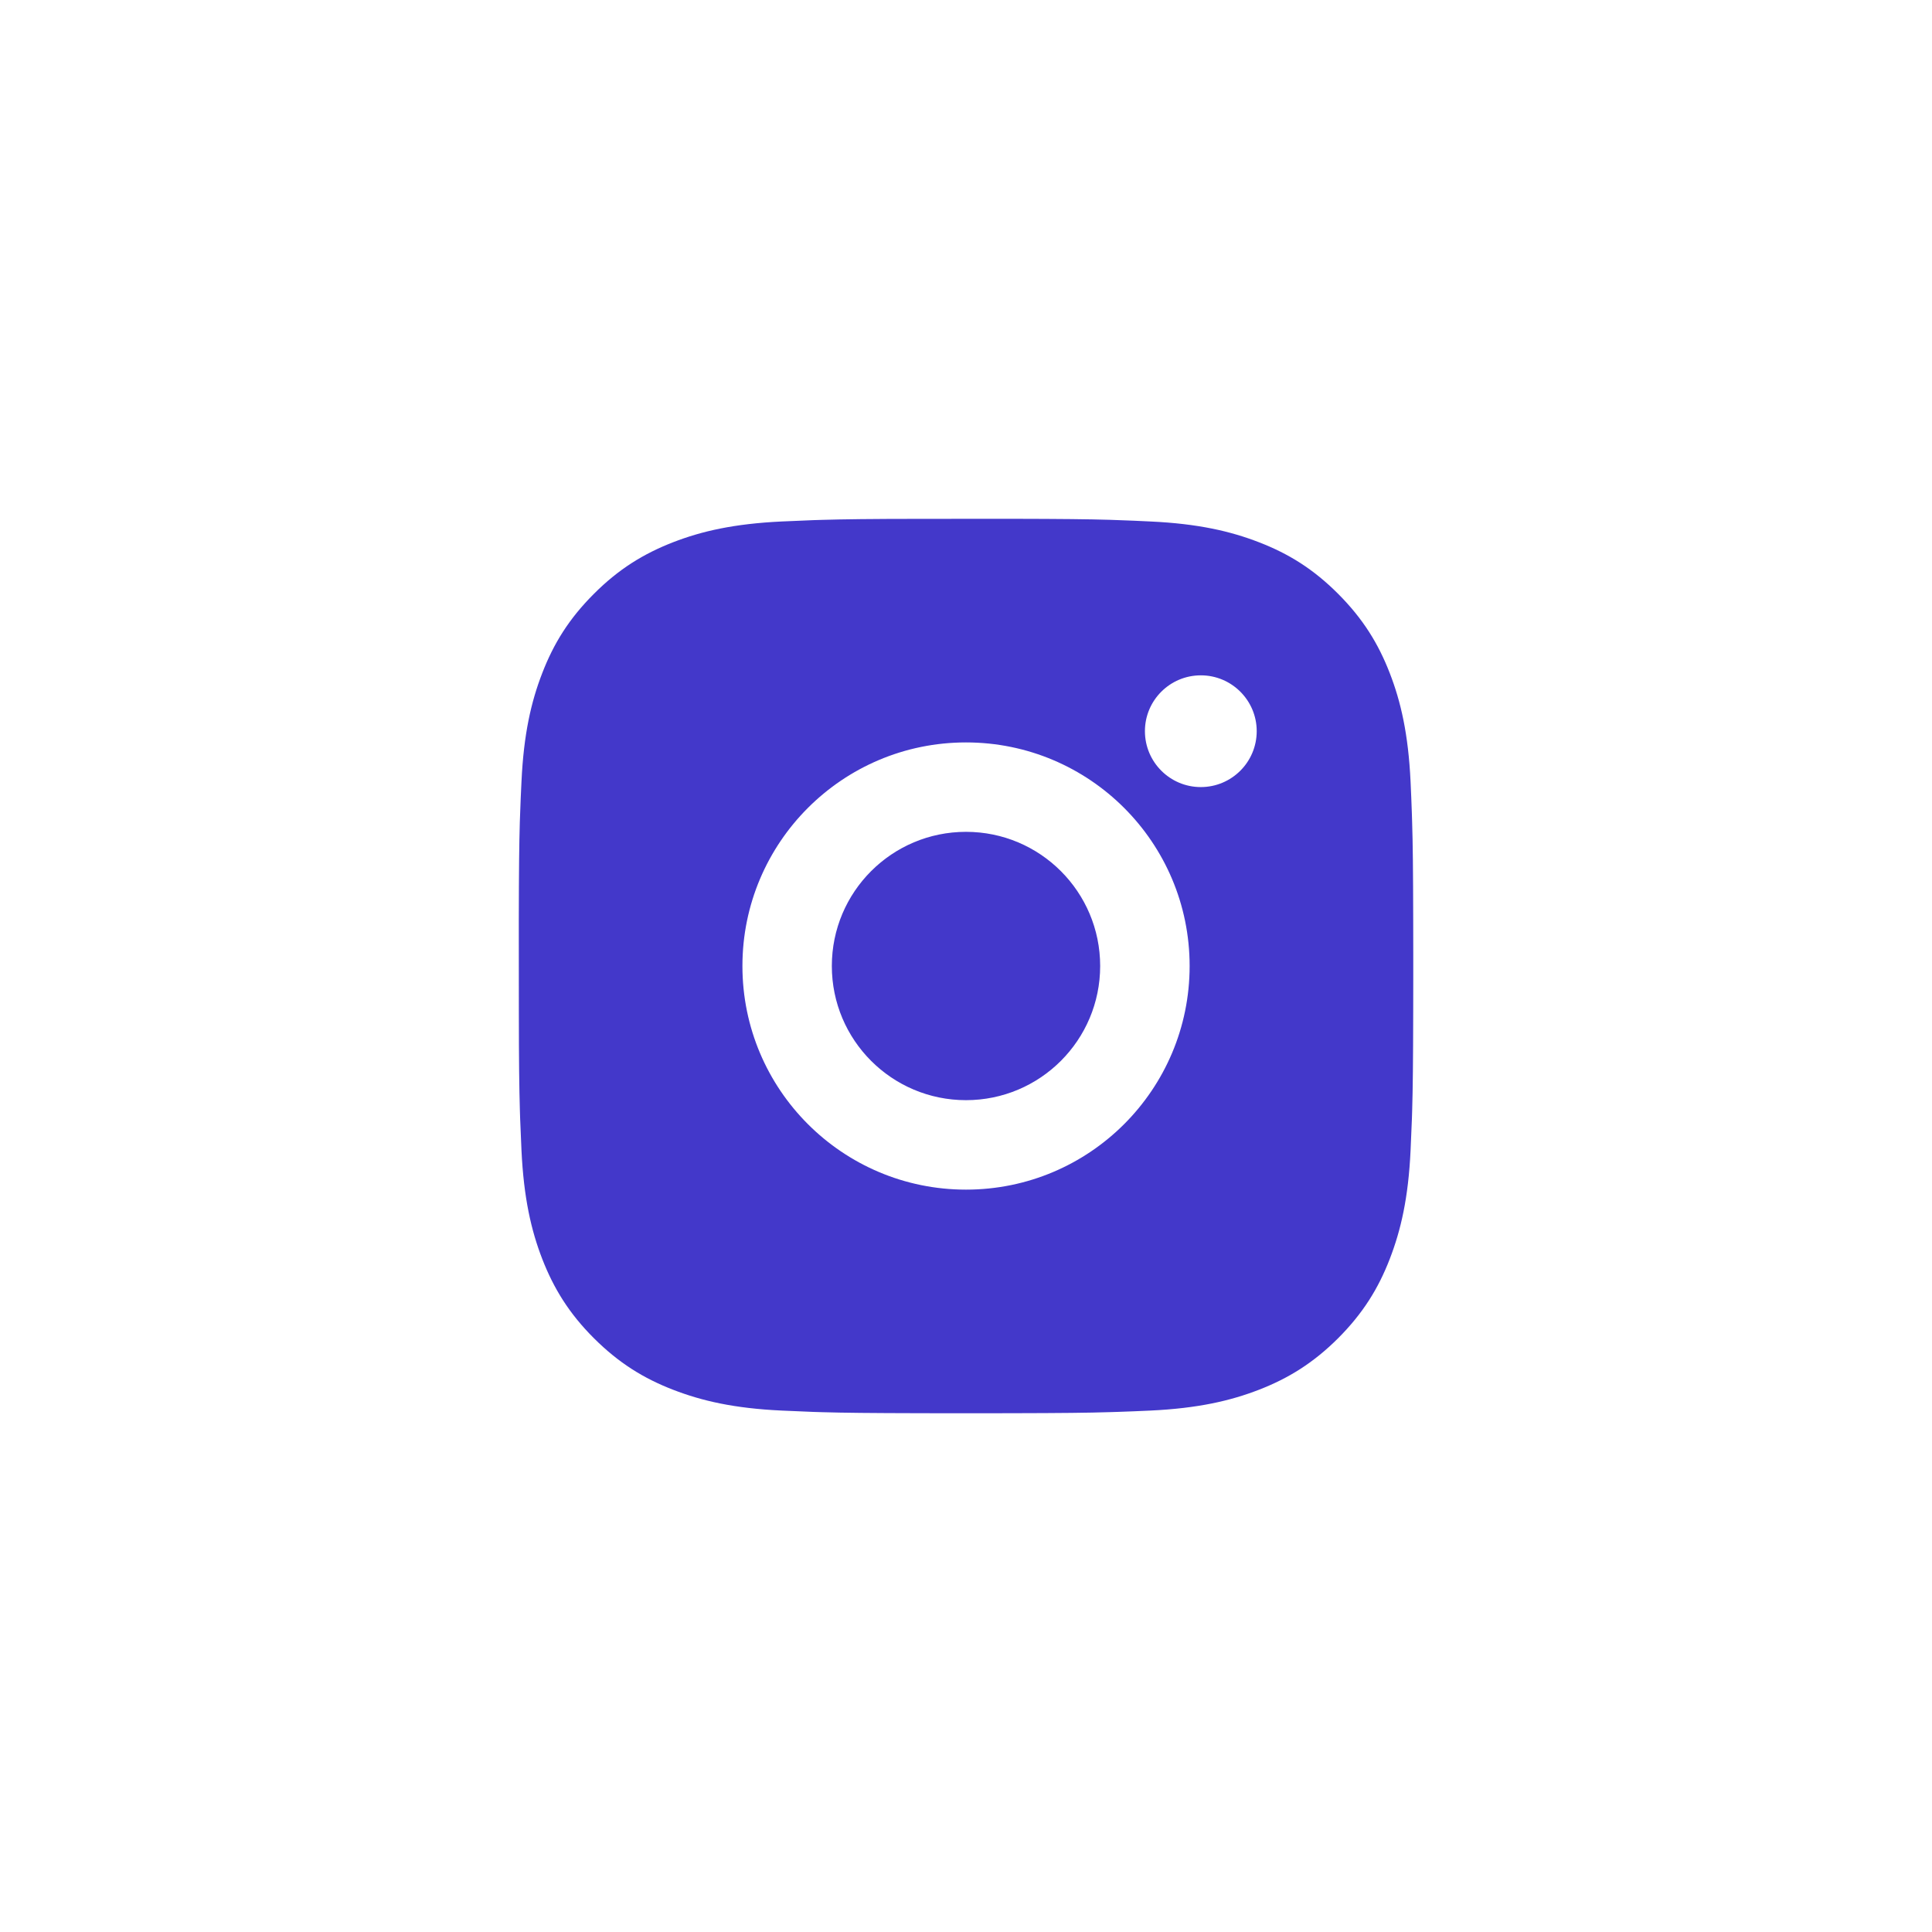
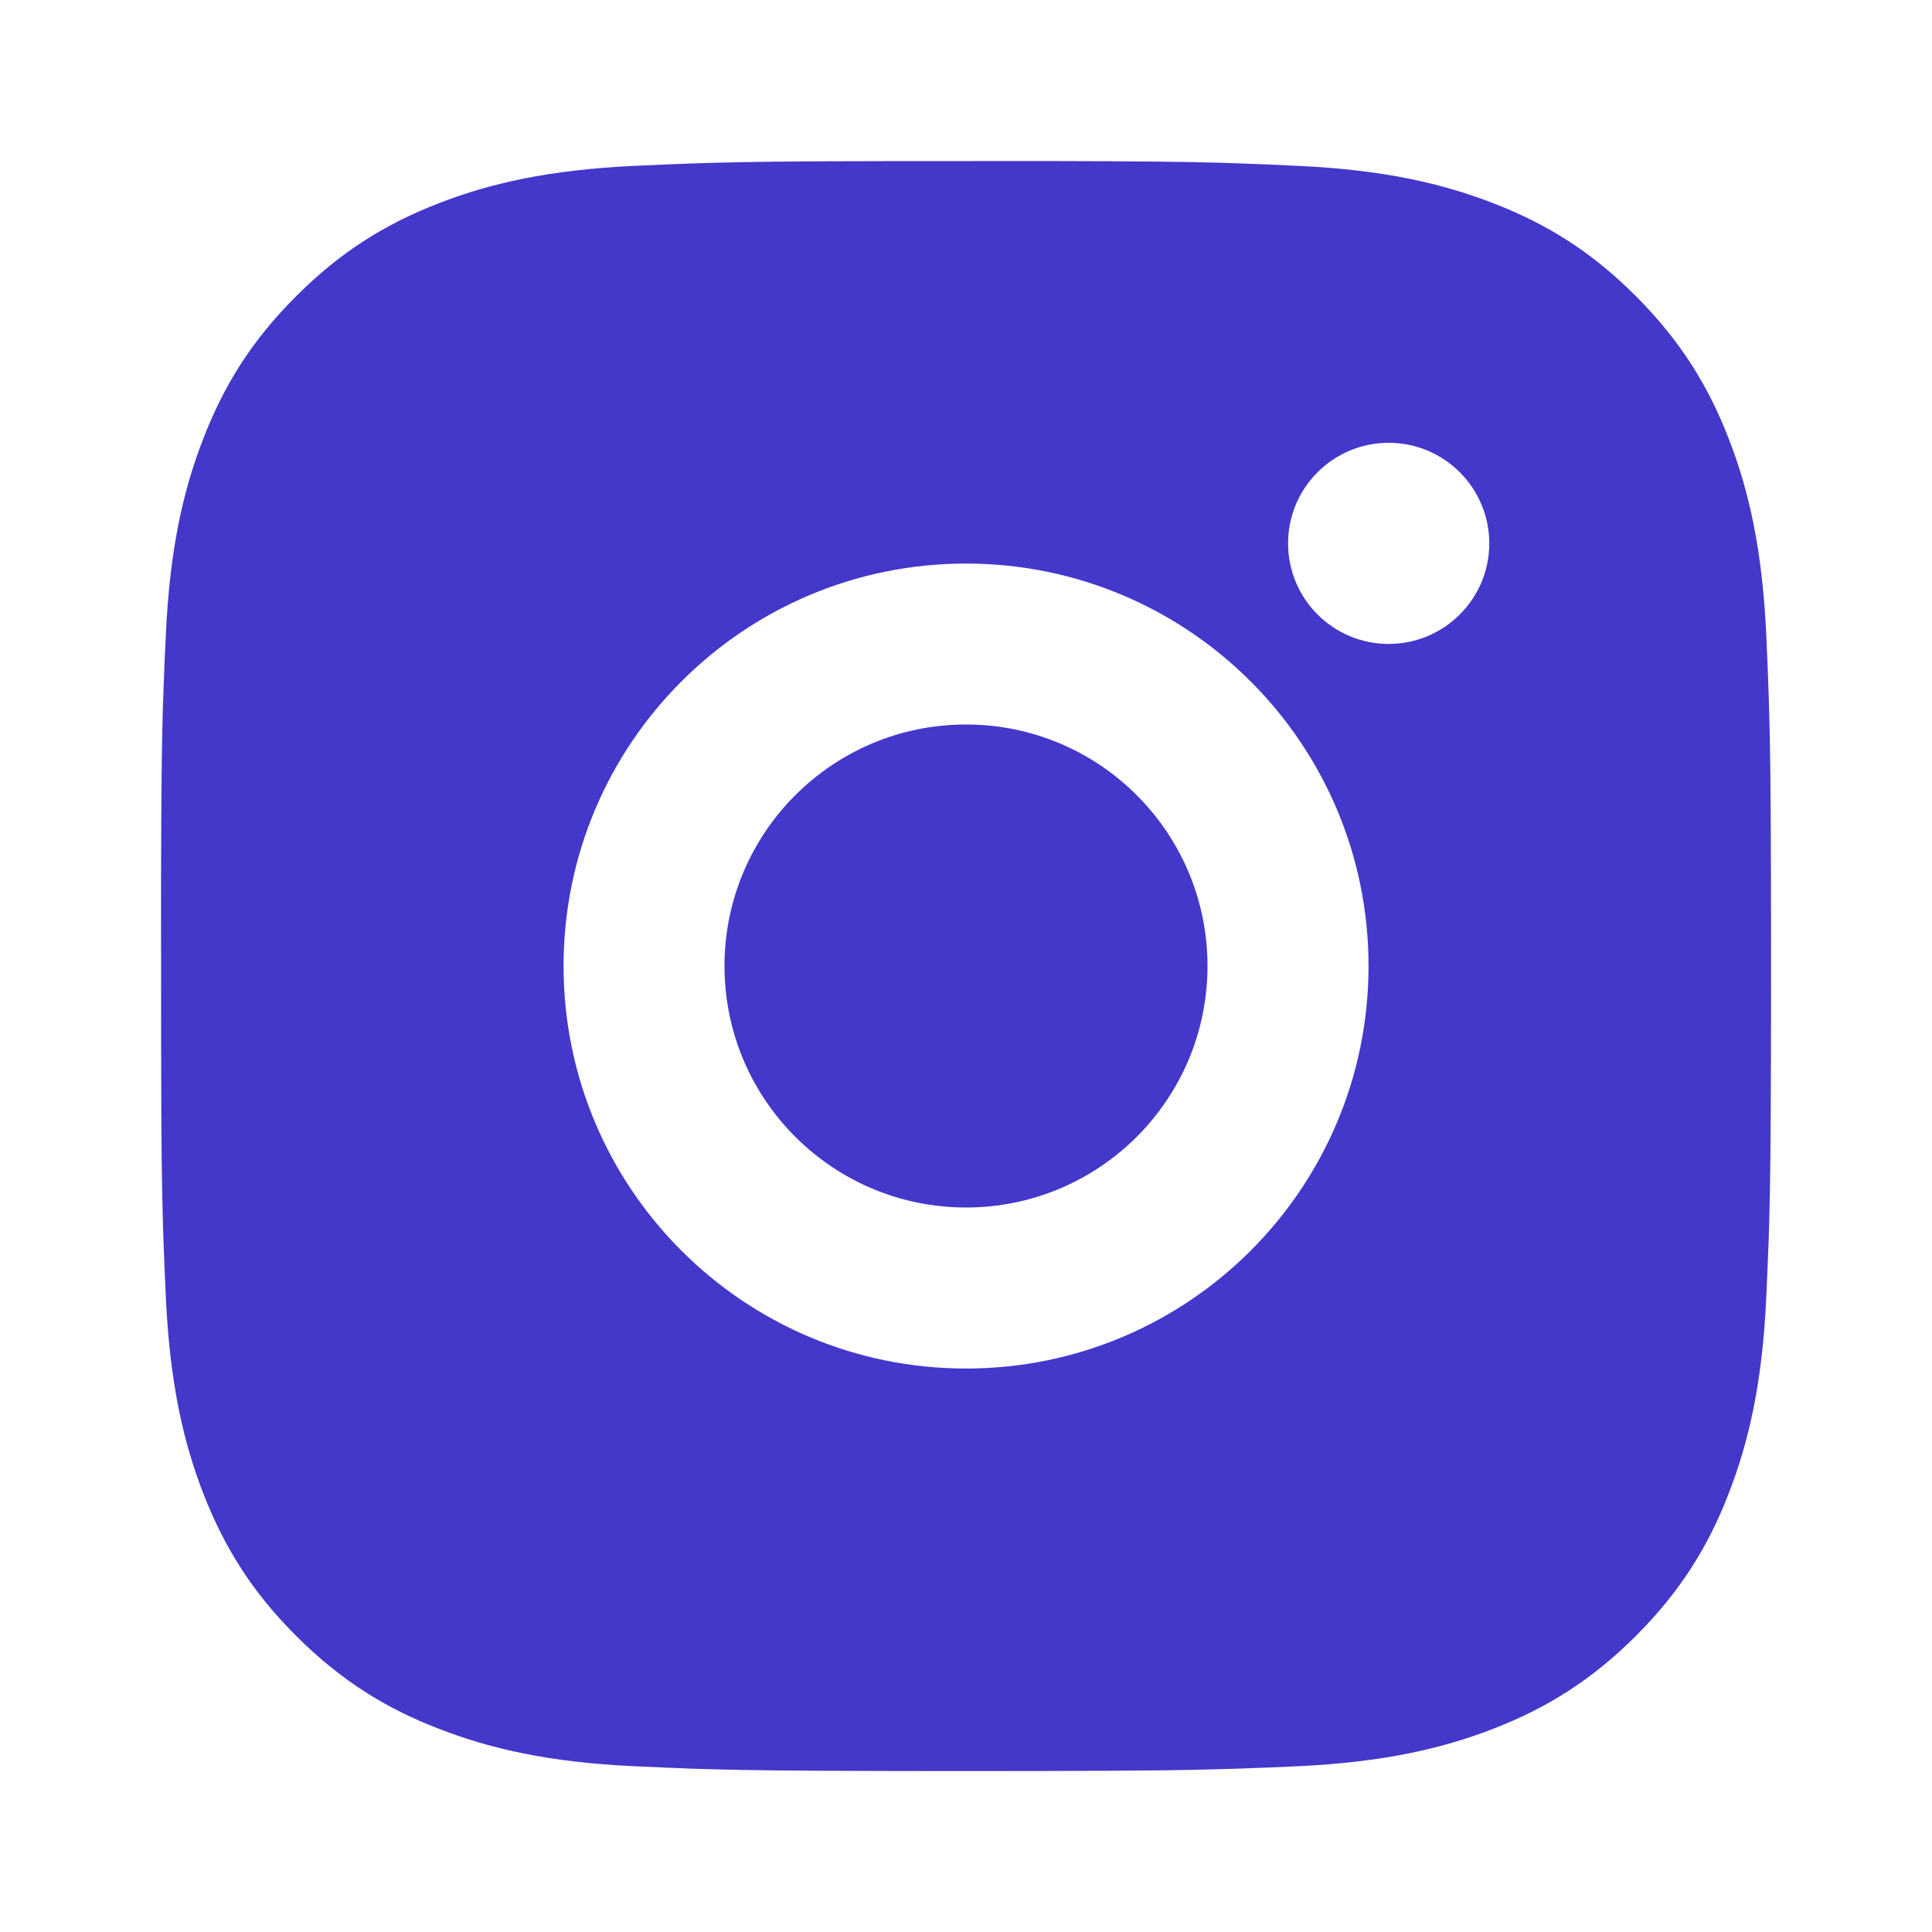
- <svg xmlns="http://www.w3.org/2000/svg" width="36" height="36" viewBox="0 0 36 36" fill="none">
-   <path d="M18.857 9.667C19.795 9.669 20.27 9.674 20.68 9.686L20.842 9.692C21.029 9.698 21.213 9.706 21.436 9.717C22.322 9.758 22.927 9.898 23.459 10.104C24.008 10.316 24.472 10.602 24.935 11.066C25.397 11.529 25.684 11.994 25.896 12.542C26.102 13.072 26.242 13.678 26.284 14.565C26.294 14.787 26.302 14.971 26.308 15.158L26.313 15.32C26.326 15.731 26.331 16.206 26.333 17.144L26.334 17.765C26.334 17.841 26.334 17.919 26.334 18L26.334 18.235L26.333 18.857C26.331 19.795 26.326 20.27 26.314 20.68L26.309 20.842C26.302 21.029 26.294 21.213 26.284 21.436C26.243 22.322 26.102 22.927 25.896 23.459C25.684 24.008 25.397 24.472 24.935 24.935C24.472 25.397 24.006 25.684 23.459 25.896C22.927 26.102 22.322 26.242 21.436 26.284C21.213 26.294 21.029 26.302 20.842 26.308L20.68 26.313C20.27 26.326 19.795 26.331 18.857 26.333L18.235 26.334C18.159 26.334 18.081 26.334 18 26.334L17.765 26.334L17.144 26.333C16.206 26.331 15.731 26.326 15.32 26.314L15.158 26.309C14.971 26.302 14.787 26.294 14.565 26.284C13.678 26.243 13.074 26.102 12.542 25.896C11.993 25.684 11.529 25.397 11.066 24.935C10.602 24.472 10.317 24.006 10.104 23.459C9.898 22.927 9.759 22.322 9.717 21.436C9.707 21.213 9.699 21.029 9.692 20.842L9.687 20.68C9.675 20.27 9.669 19.795 9.668 18.857L9.667 17.144C9.669 16.206 9.674 15.731 9.686 15.32L9.692 15.158C9.698 14.971 9.706 14.787 9.717 14.565C9.758 13.677 9.898 13.073 10.104 12.542C10.316 11.993 10.602 11.529 11.066 11.066C11.529 10.602 11.994 10.317 12.542 10.104C13.073 9.898 13.677 9.759 14.565 9.717C14.787 9.707 14.971 9.699 15.158 9.692L15.32 9.687C15.731 9.675 16.206 9.669 17.144 9.668L18.857 9.667ZM18 13.834C15.698 13.834 13.834 15.7 13.834 18C13.834 20.303 15.7 22.167 18 22.167C20.303 22.167 22.167 20.301 22.167 18C22.167 15.698 20.301 13.834 18 13.834ZM18 15.5C19.381 15.5 20.5 16.619 20.5 18C20.5 19.381 19.381 20.5 18 20.5C16.619 20.5 15.5 19.381 15.5 18C15.5 16.619 16.619 15.5 18 15.5ZM22.375 12.584C21.801 12.584 21.334 13.05 21.334 13.624C21.334 14.199 21.8 14.666 22.375 14.666C22.95 14.666 23.417 14.2 23.417 13.624C23.417 13.05 22.949 12.583 22.375 12.584Z" fill="#4338CA" />
+ <svg xmlns="http://www.w3.org/2000/svg" width="20" height="20" viewBox="0 0 20 20" fill="none">
+   <path d="M10.857 1.667C11.795 1.669 12.27 1.674 12.681 1.686L12.842 1.692C13.029 1.698 13.213 1.706 13.436 1.717C14.322 1.758 14.927 1.898 15.459 2.104C16.008 2.316 16.472 2.602 16.935 3.066C17.397 3.529 17.684 3.994 17.896 4.542C18.102 5.072 18.242 5.678 18.284 6.565C18.294 6.787 18.302 6.971 18.308 7.158L18.313 7.32C18.326 7.731 18.331 8.206 18.333 9.144L18.334 9.765C18.334 9.841 18.334 9.919 18.334 10L18.334 10.235L18.333 10.857C18.331 11.795 18.326 12.27 18.314 12.681L18.309 12.842C18.302 13.029 18.294 13.213 18.284 13.436C18.243 14.322 18.102 14.927 17.896 15.459C17.684 16.008 17.397 16.472 16.935 16.935C16.472 17.397 16.006 17.684 15.459 17.896C14.927 18.102 14.322 18.242 13.436 18.284C13.213 18.294 13.029 18.302 12.842 18.308L12.681 18.313C12.27 18.326 11.795 18.331 10.857 18.333L10.235 18.334C10.159 18.334 10.081 18.334 10 18.334L9.765 18.334L9.144 18.333C8.206 18.331 7.731 18.326 7.32 18.314L7.158 18.309C6.971 18.302 6.787 18.294 6.565 18.284C5.678 18.243 5.074 18.102 4.542 17.896C3.993 17.684 3.529 17.397 3.066 16.935C2.602 16.472 2.317 16.006 2.104 15.459C1.898 14.927 1.759 14.322 1.717 13.436C1.707 13.213 1.699 13.029 1.692 12.842L1.687 12.681C1.675 12.27 1.669 11.795 1.668 10.857L1.667 9.144C1.669 8.206 1.674 7.731 1.686 7.32L1.692 7.158C1.698 6.971 1.706 6.787 1.717 6.565C1.758 5.677 1.898 5.073 2.104 4.542C2.316 3.993 2.602 3.529 3.066 3.066C3.529 2.602 3.994 2.317 4.542 2.104C5.073 1.898 5.677 1.759 6.565 1.717C6.787 1.707 6.971 1.699 7.158 1.692L7.32 1.687C7.731 1.675 8.206 1.669 9.144 1.668L10.857 1.667ZM10 5.834C7.698 5.834 5.834 7.7 5.834 10C5.834 12.303 7.7 14.167 10 14.167C12.303 14.167 14.167 12.301 14.167 10C14.167 7.698 12.301 5.834 10 5.834ZM10 7.5C11.381 7.5 12.5 8.619 12.5 10C12.5 11.381 11.381 12.5 10 12.5C8.62 12.5 7.5 11.381 7.5 10C7.5 8.62 8.619 7.5 10 7.5ZM14.375 4.584C13.801 4.584 13.334 5.05 13.334 5.625C13.334 6.199 13.8 6.666 14.375 6.666C14.95 6.666 15.417 6.2 15.417 5.625C15.417 5.05 14.949 4.583 14.375 4.584Z" fill="#4338CA" />
</svg>
